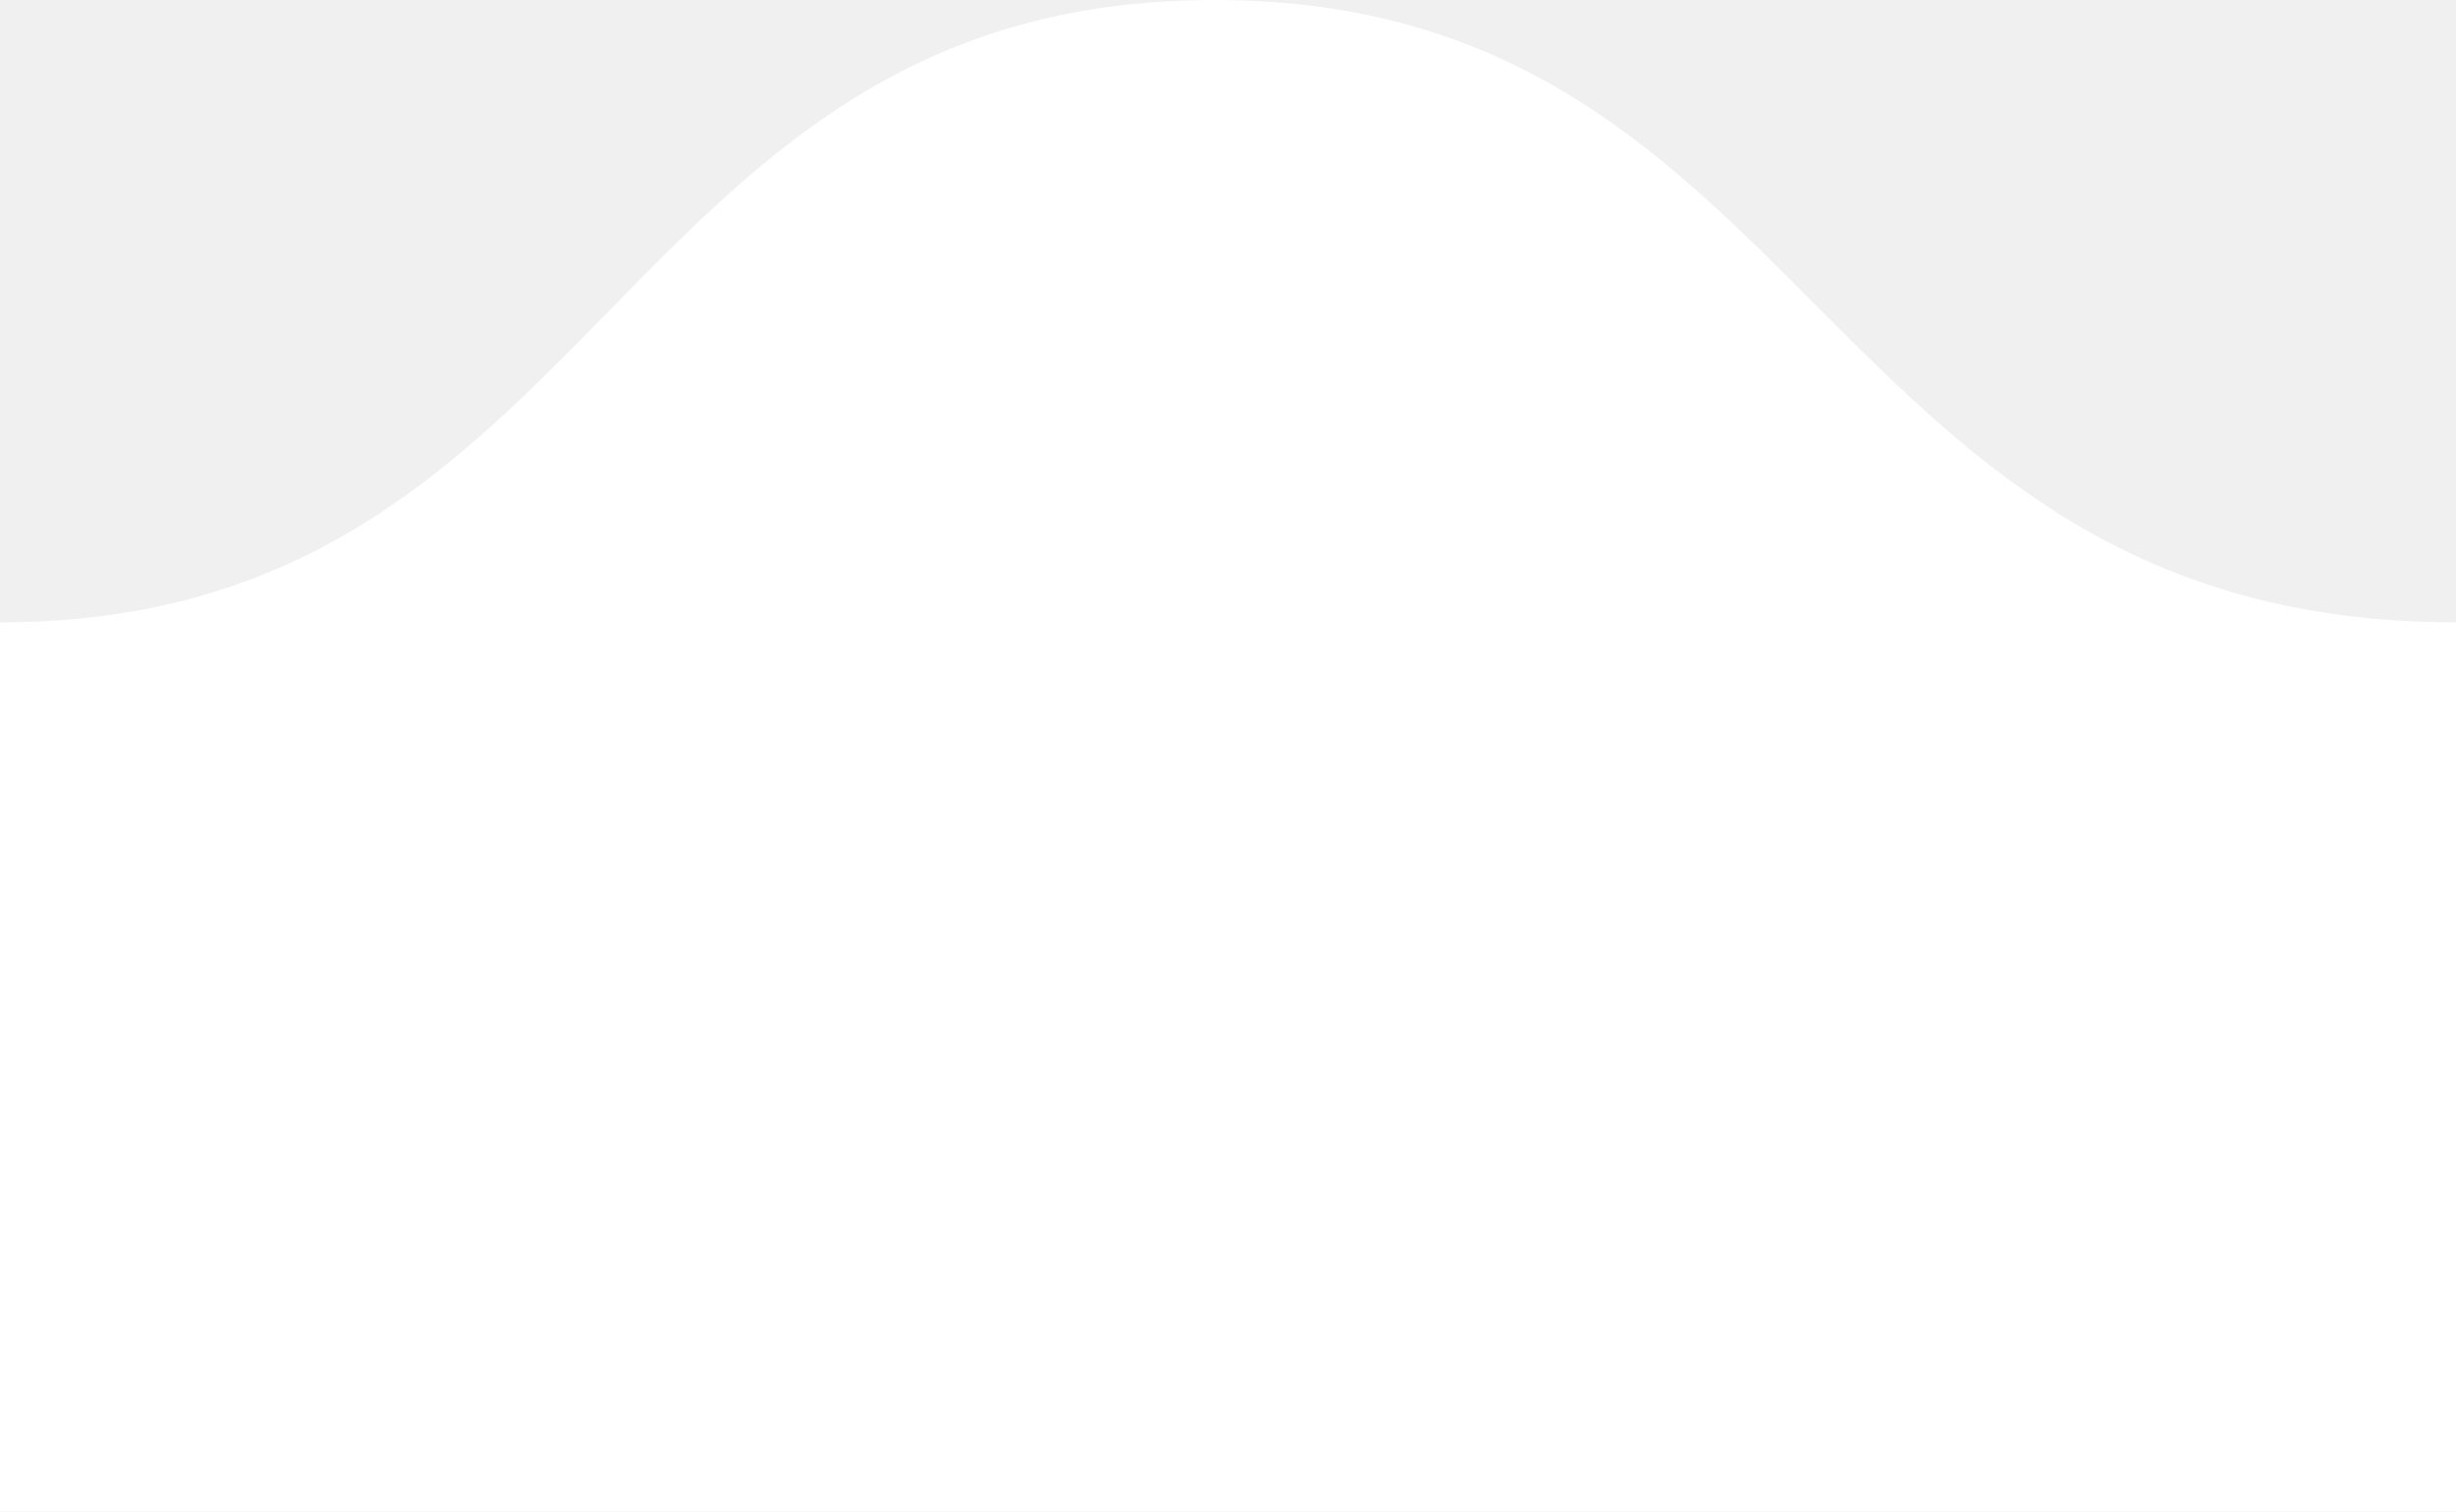
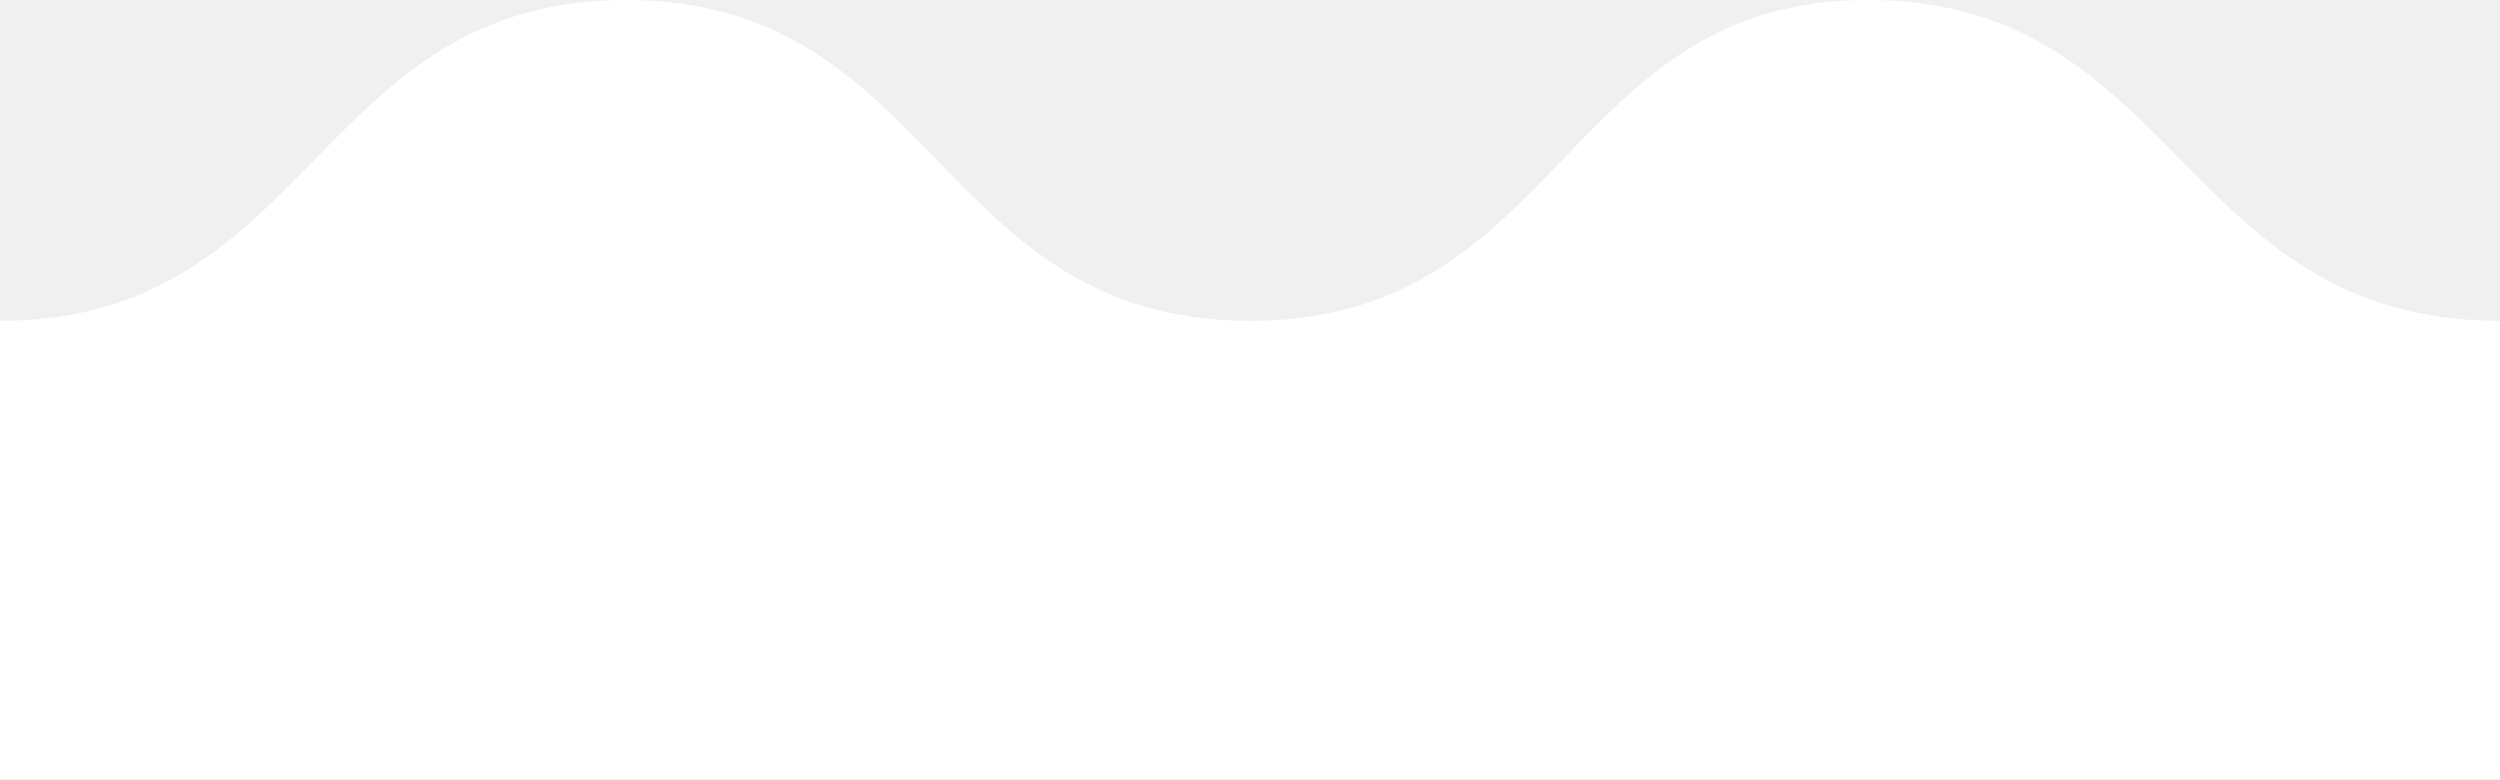
- <svg xmlns="http://www.w3.org/2000/svg" width="39" height="24" viewBox="0 0 39 24" fill="none">
-   <path d="M19.284 0C28.858 0 28.858 9.882 39 9.882V24H0V9.882C9.642 9.882 9.709 0 19.284 0Z" fill="white" />
+ <svg xmlns="http://www.w3.org/2000/svg" width="77" height="24" viewBox="0 0 77 24" fill="#ffffff">
+   <path d="M57.516 0C67.157 0 67.157 9.882 77 9.882V24H0V9.882C9.642 9.882 9.709 0 19.284 0C28.858 0 28.858 9.882 38.5 9.882C48.142 9.882 48.142 0 57.516 0Z" />
</svg>
